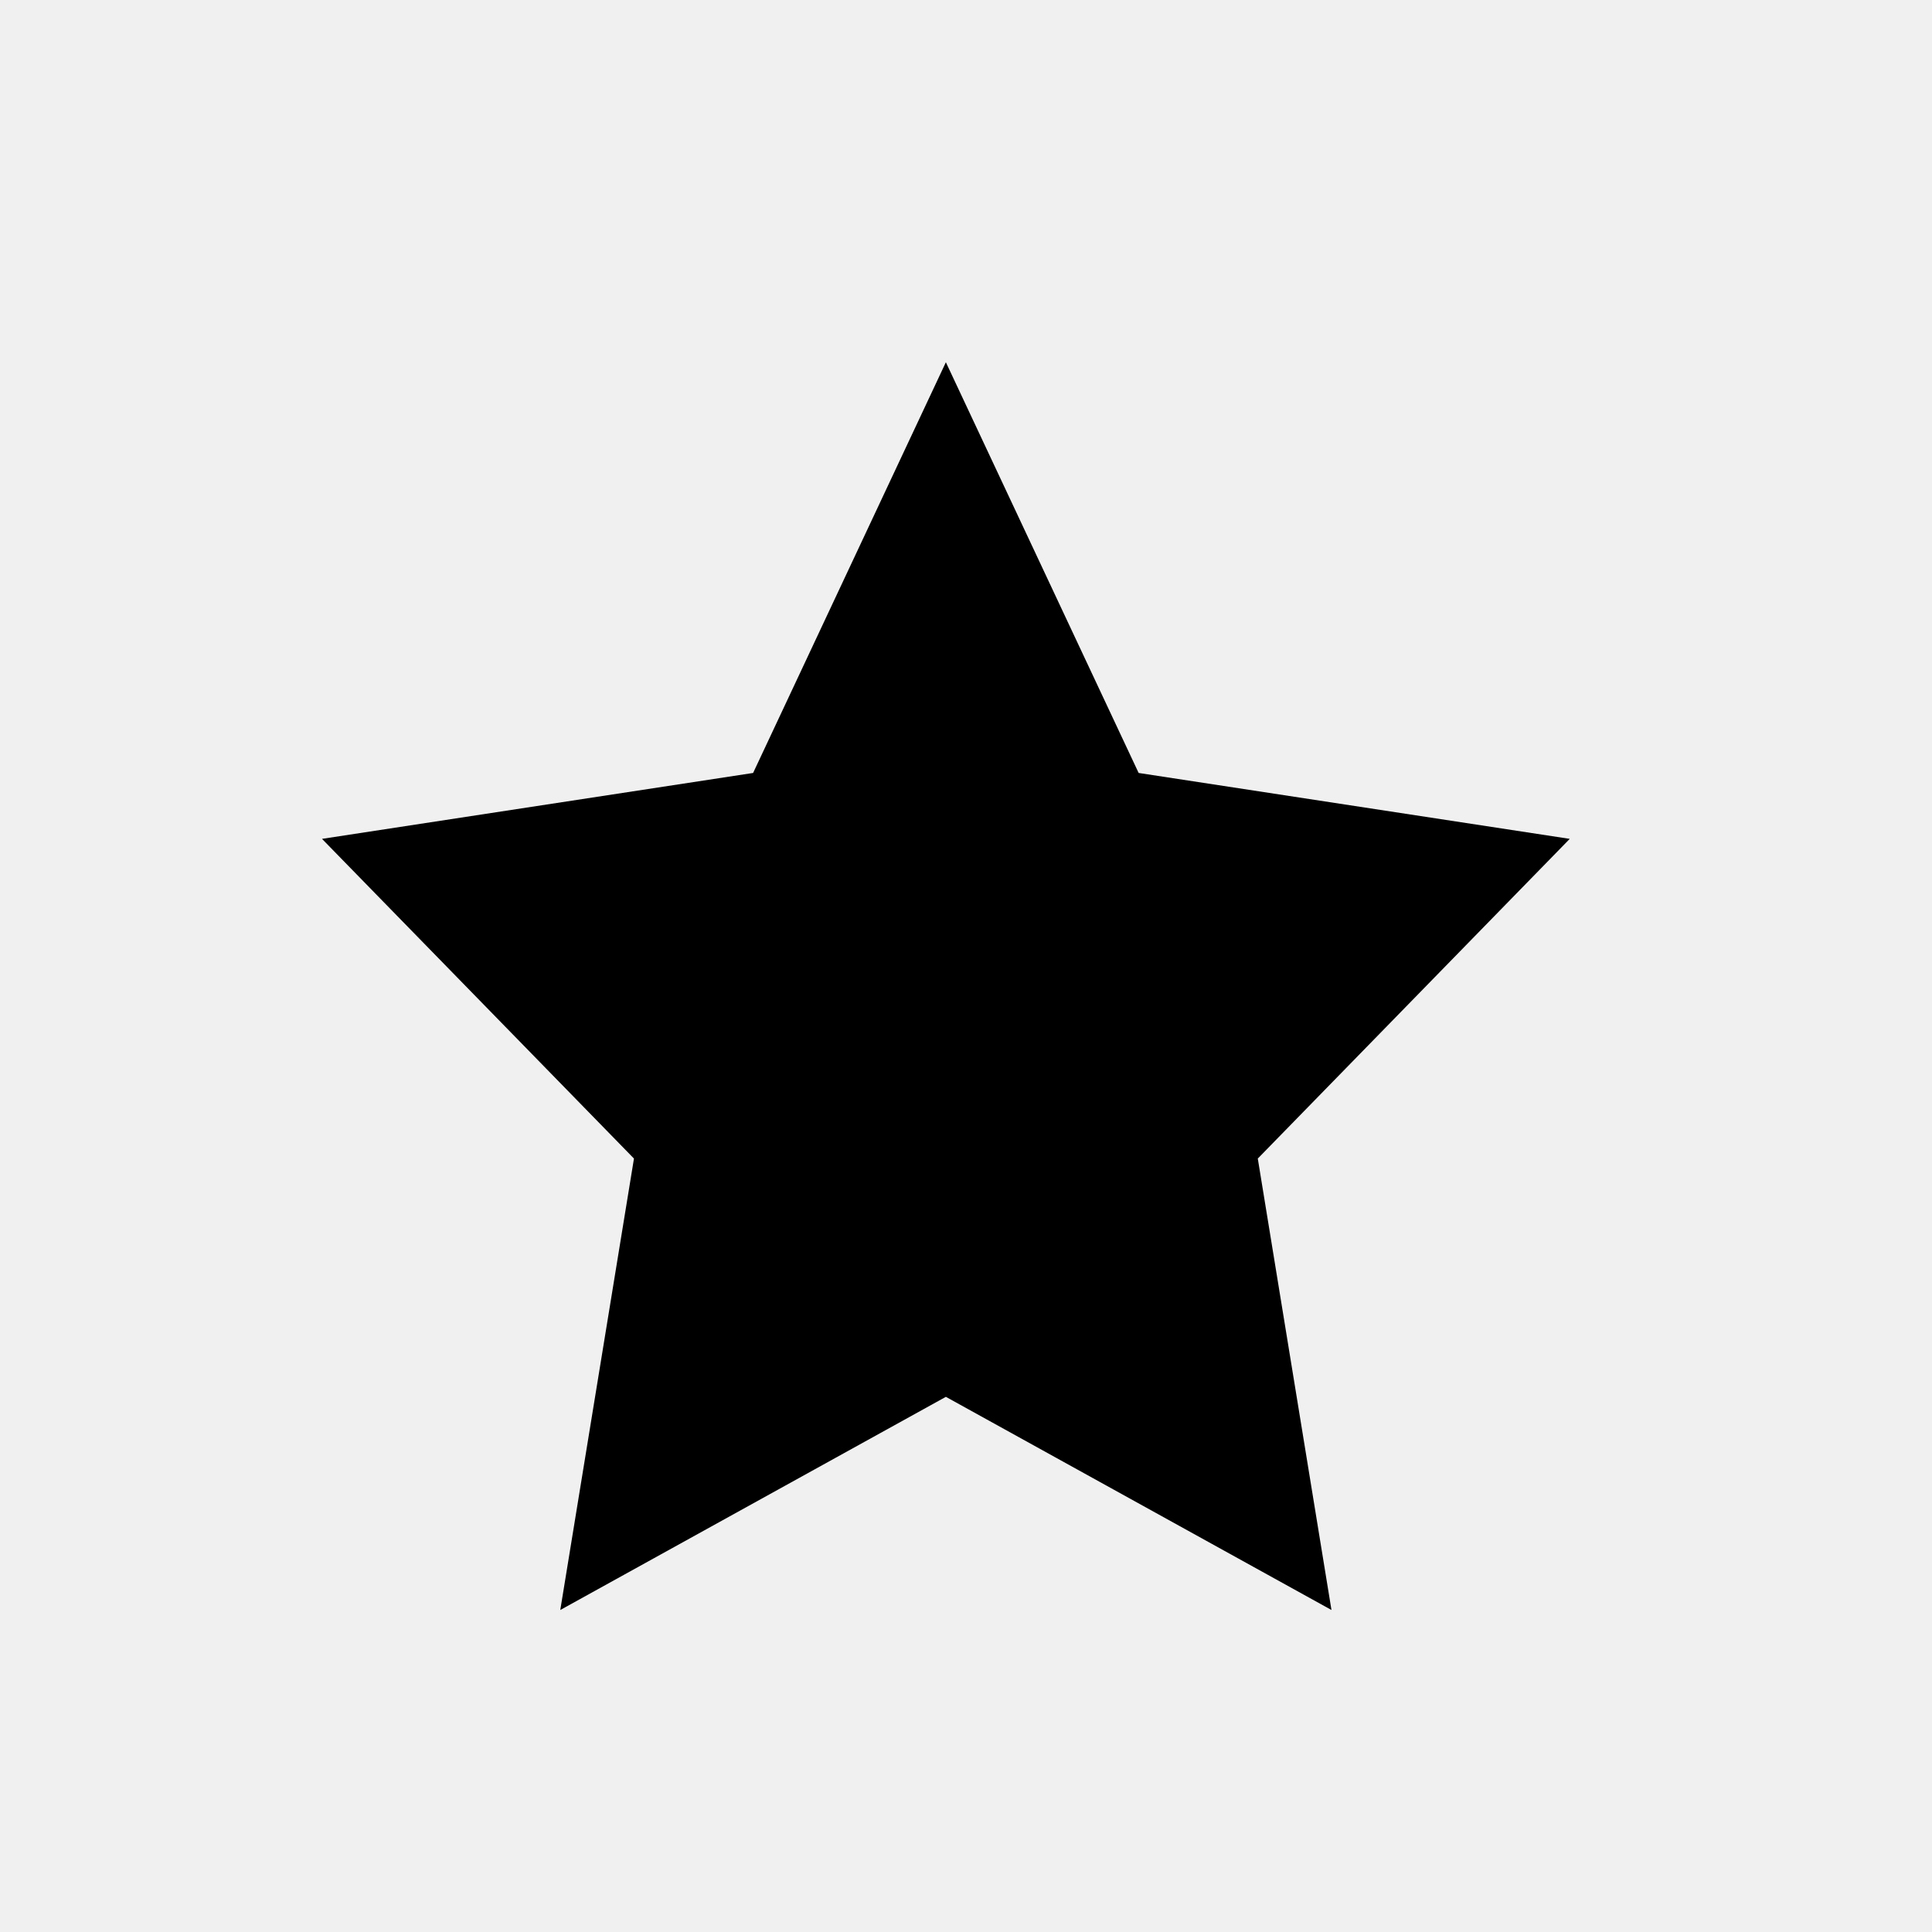
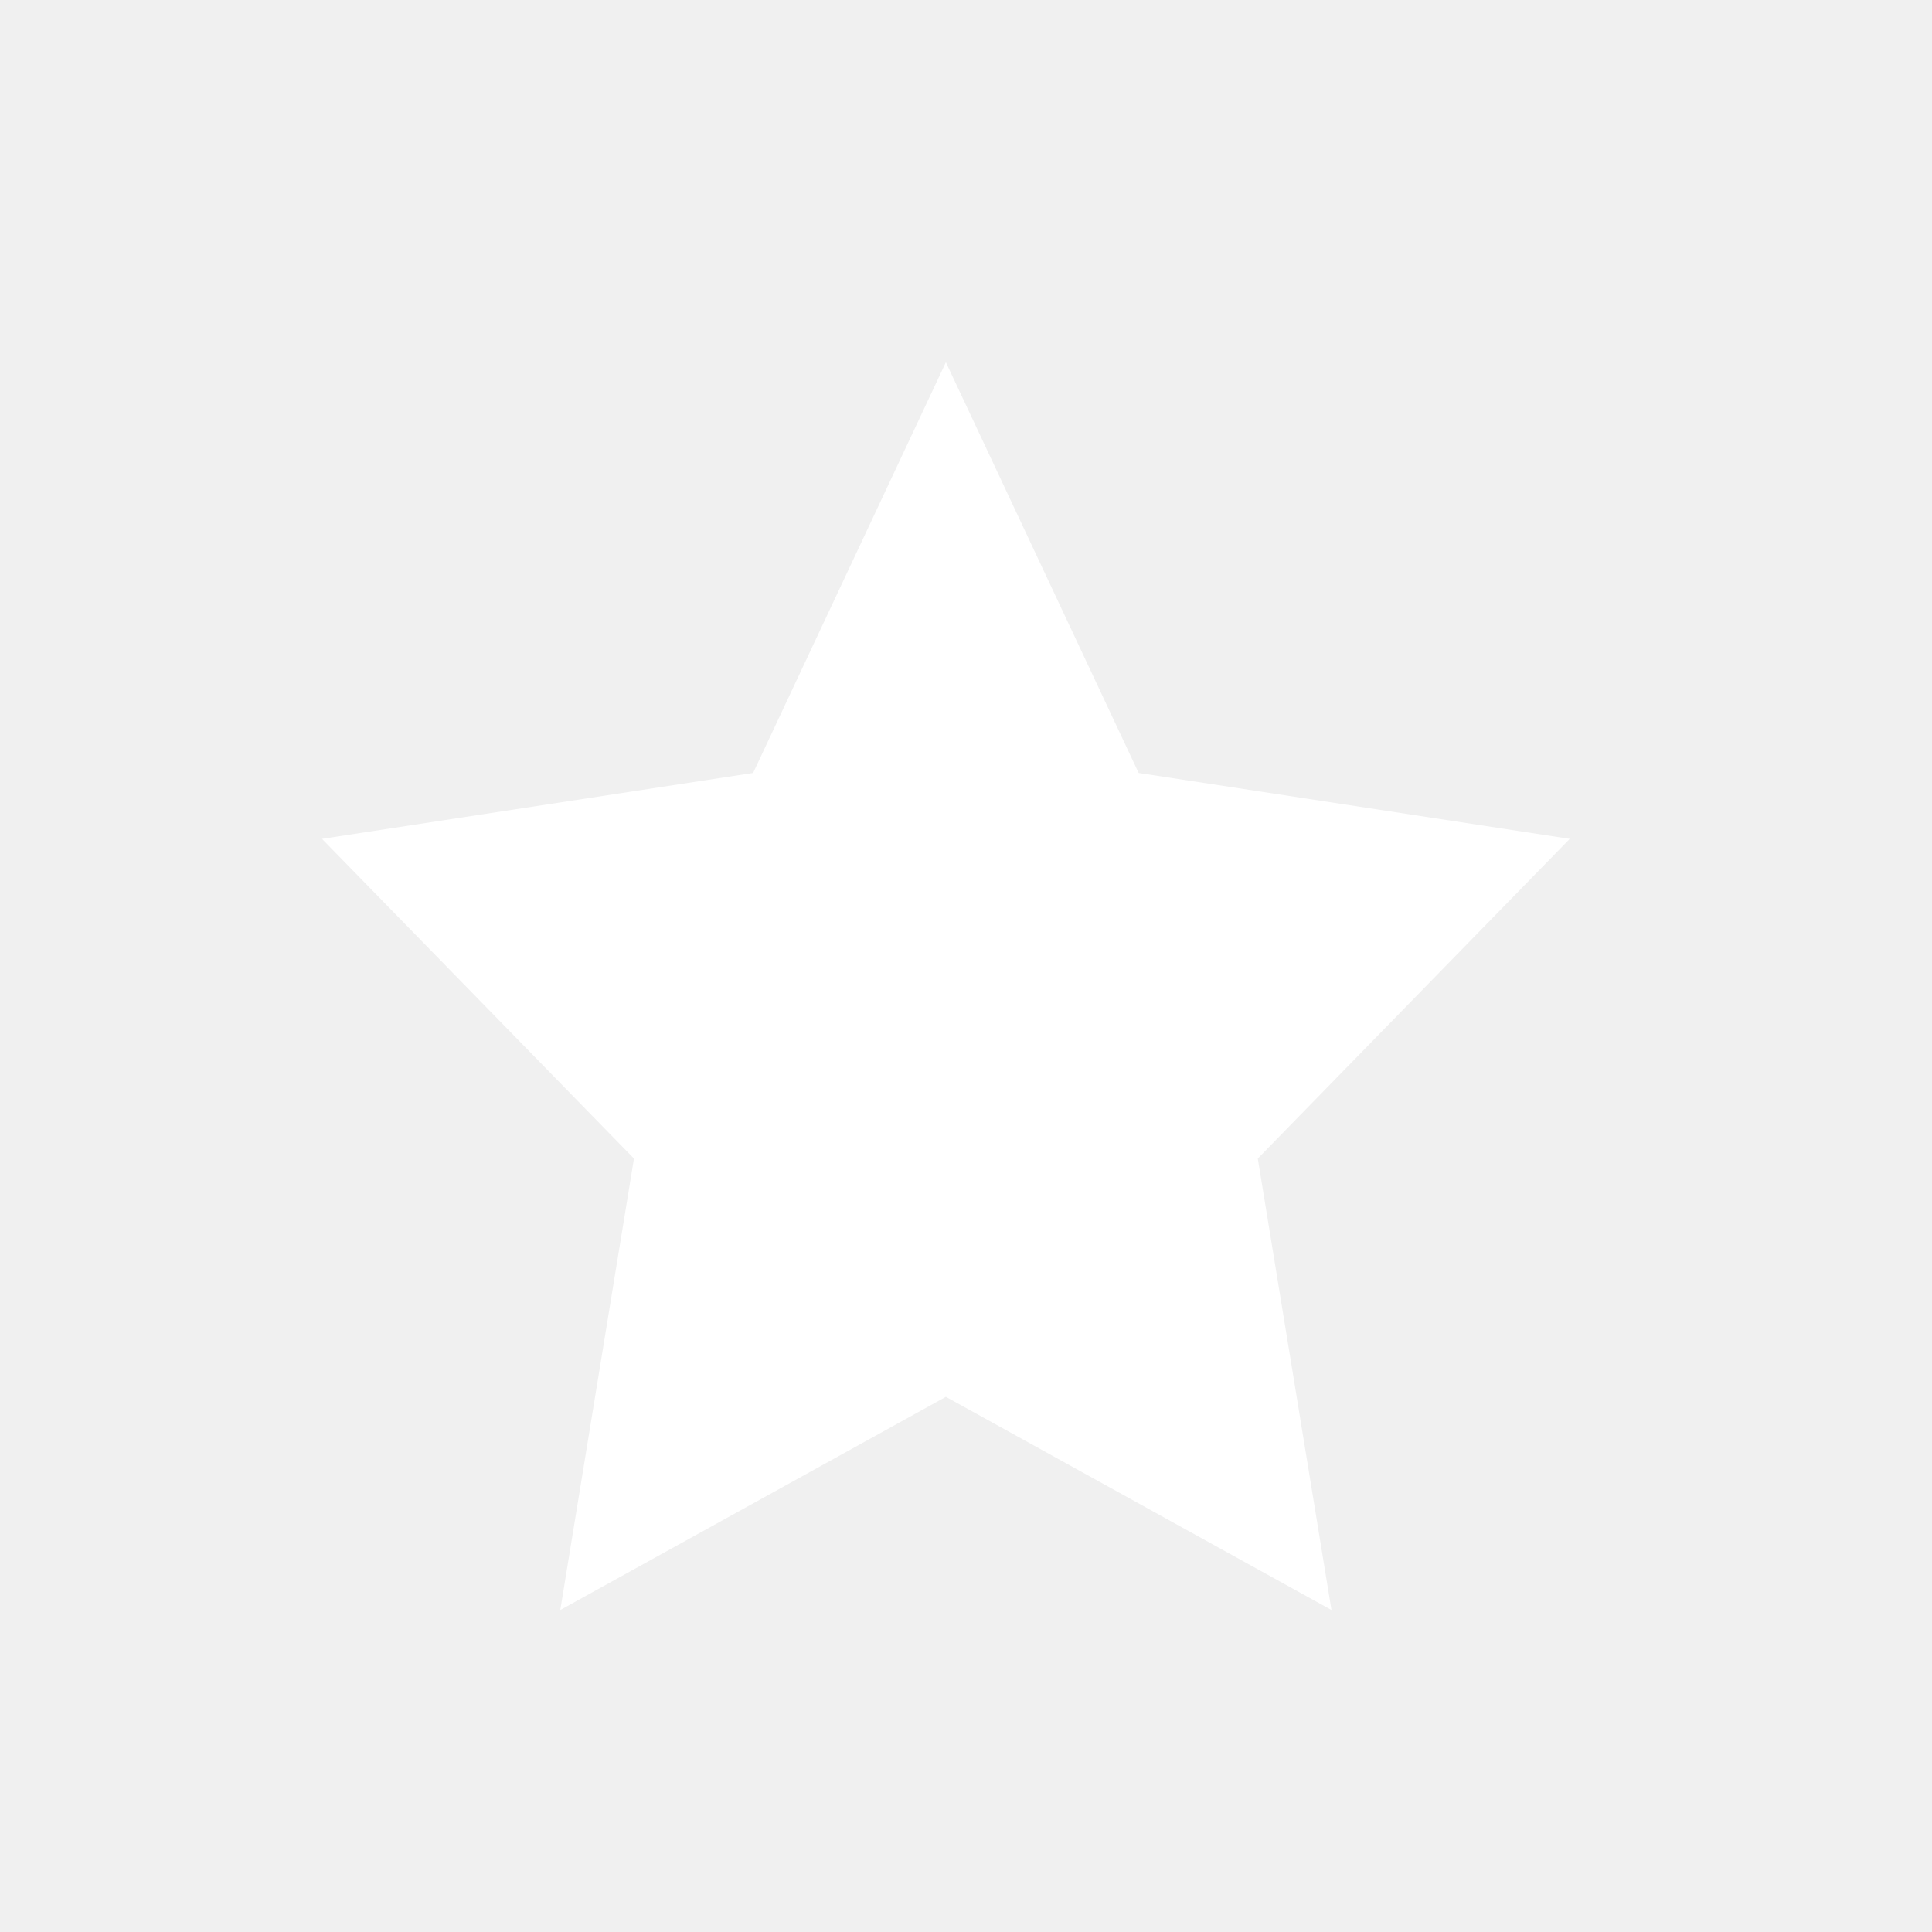
- <svg xmlns="http://www.w3.org/2000/svg" aria-hidden="true" aria-label="originals" color="#f9f9f9" role="img" transform="" version="1.1" viewBox="0 0 36 36" data-route="ORIGINAIS" class="sc-bRBYWo bFBSwK">
+ <svg xmlns="http://www.w3.org/2000/svg" fill="#ffffff" aria-hidden="true" aria-label="originals" color="#f9f9f9" role="img" transform="" version="1.1" viewBox="0 0 36 36" data-route="ORIGINAIS" class="sc-bRBYWo bFBSwK">
  <path d="M17.625 26.028L10.44 30l1.373-8.412L6 15.631l8.033-1.228 3.592-7.653 3.592 7.653 8.033 1.228-5.813 5.957L24.81 30z" class="sc-Rmtcm cUjquv" />
</svg>
